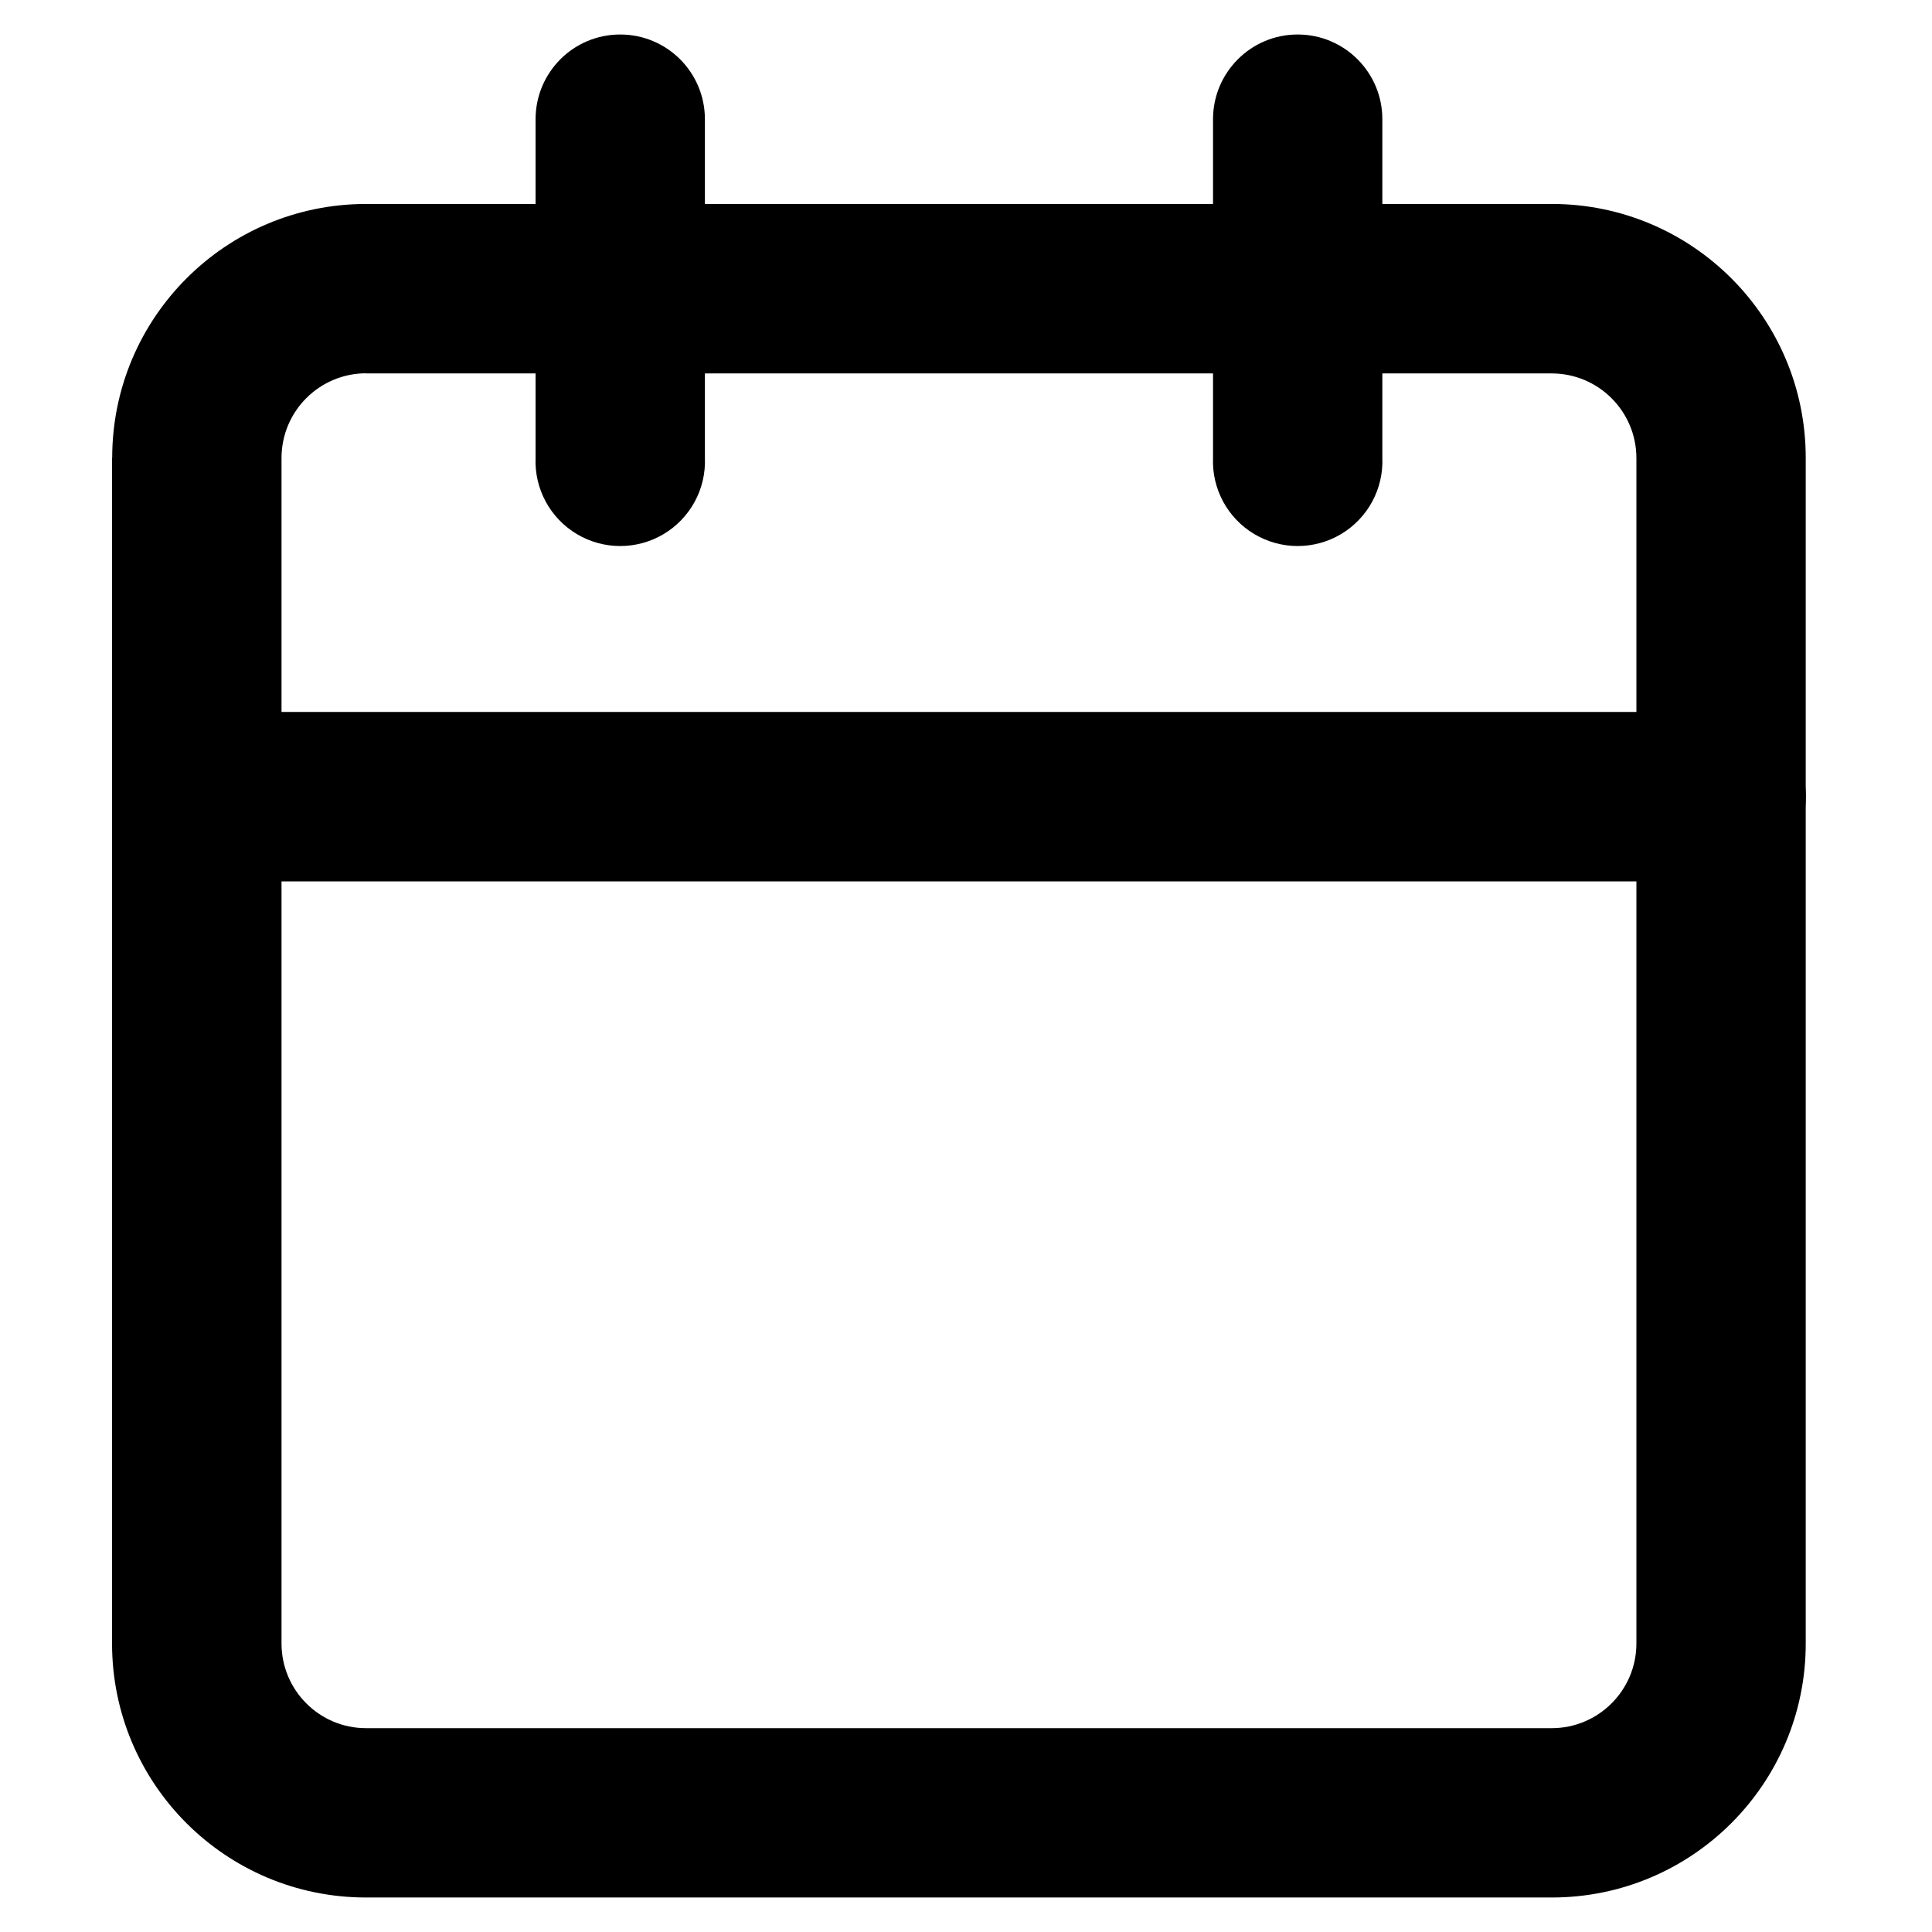
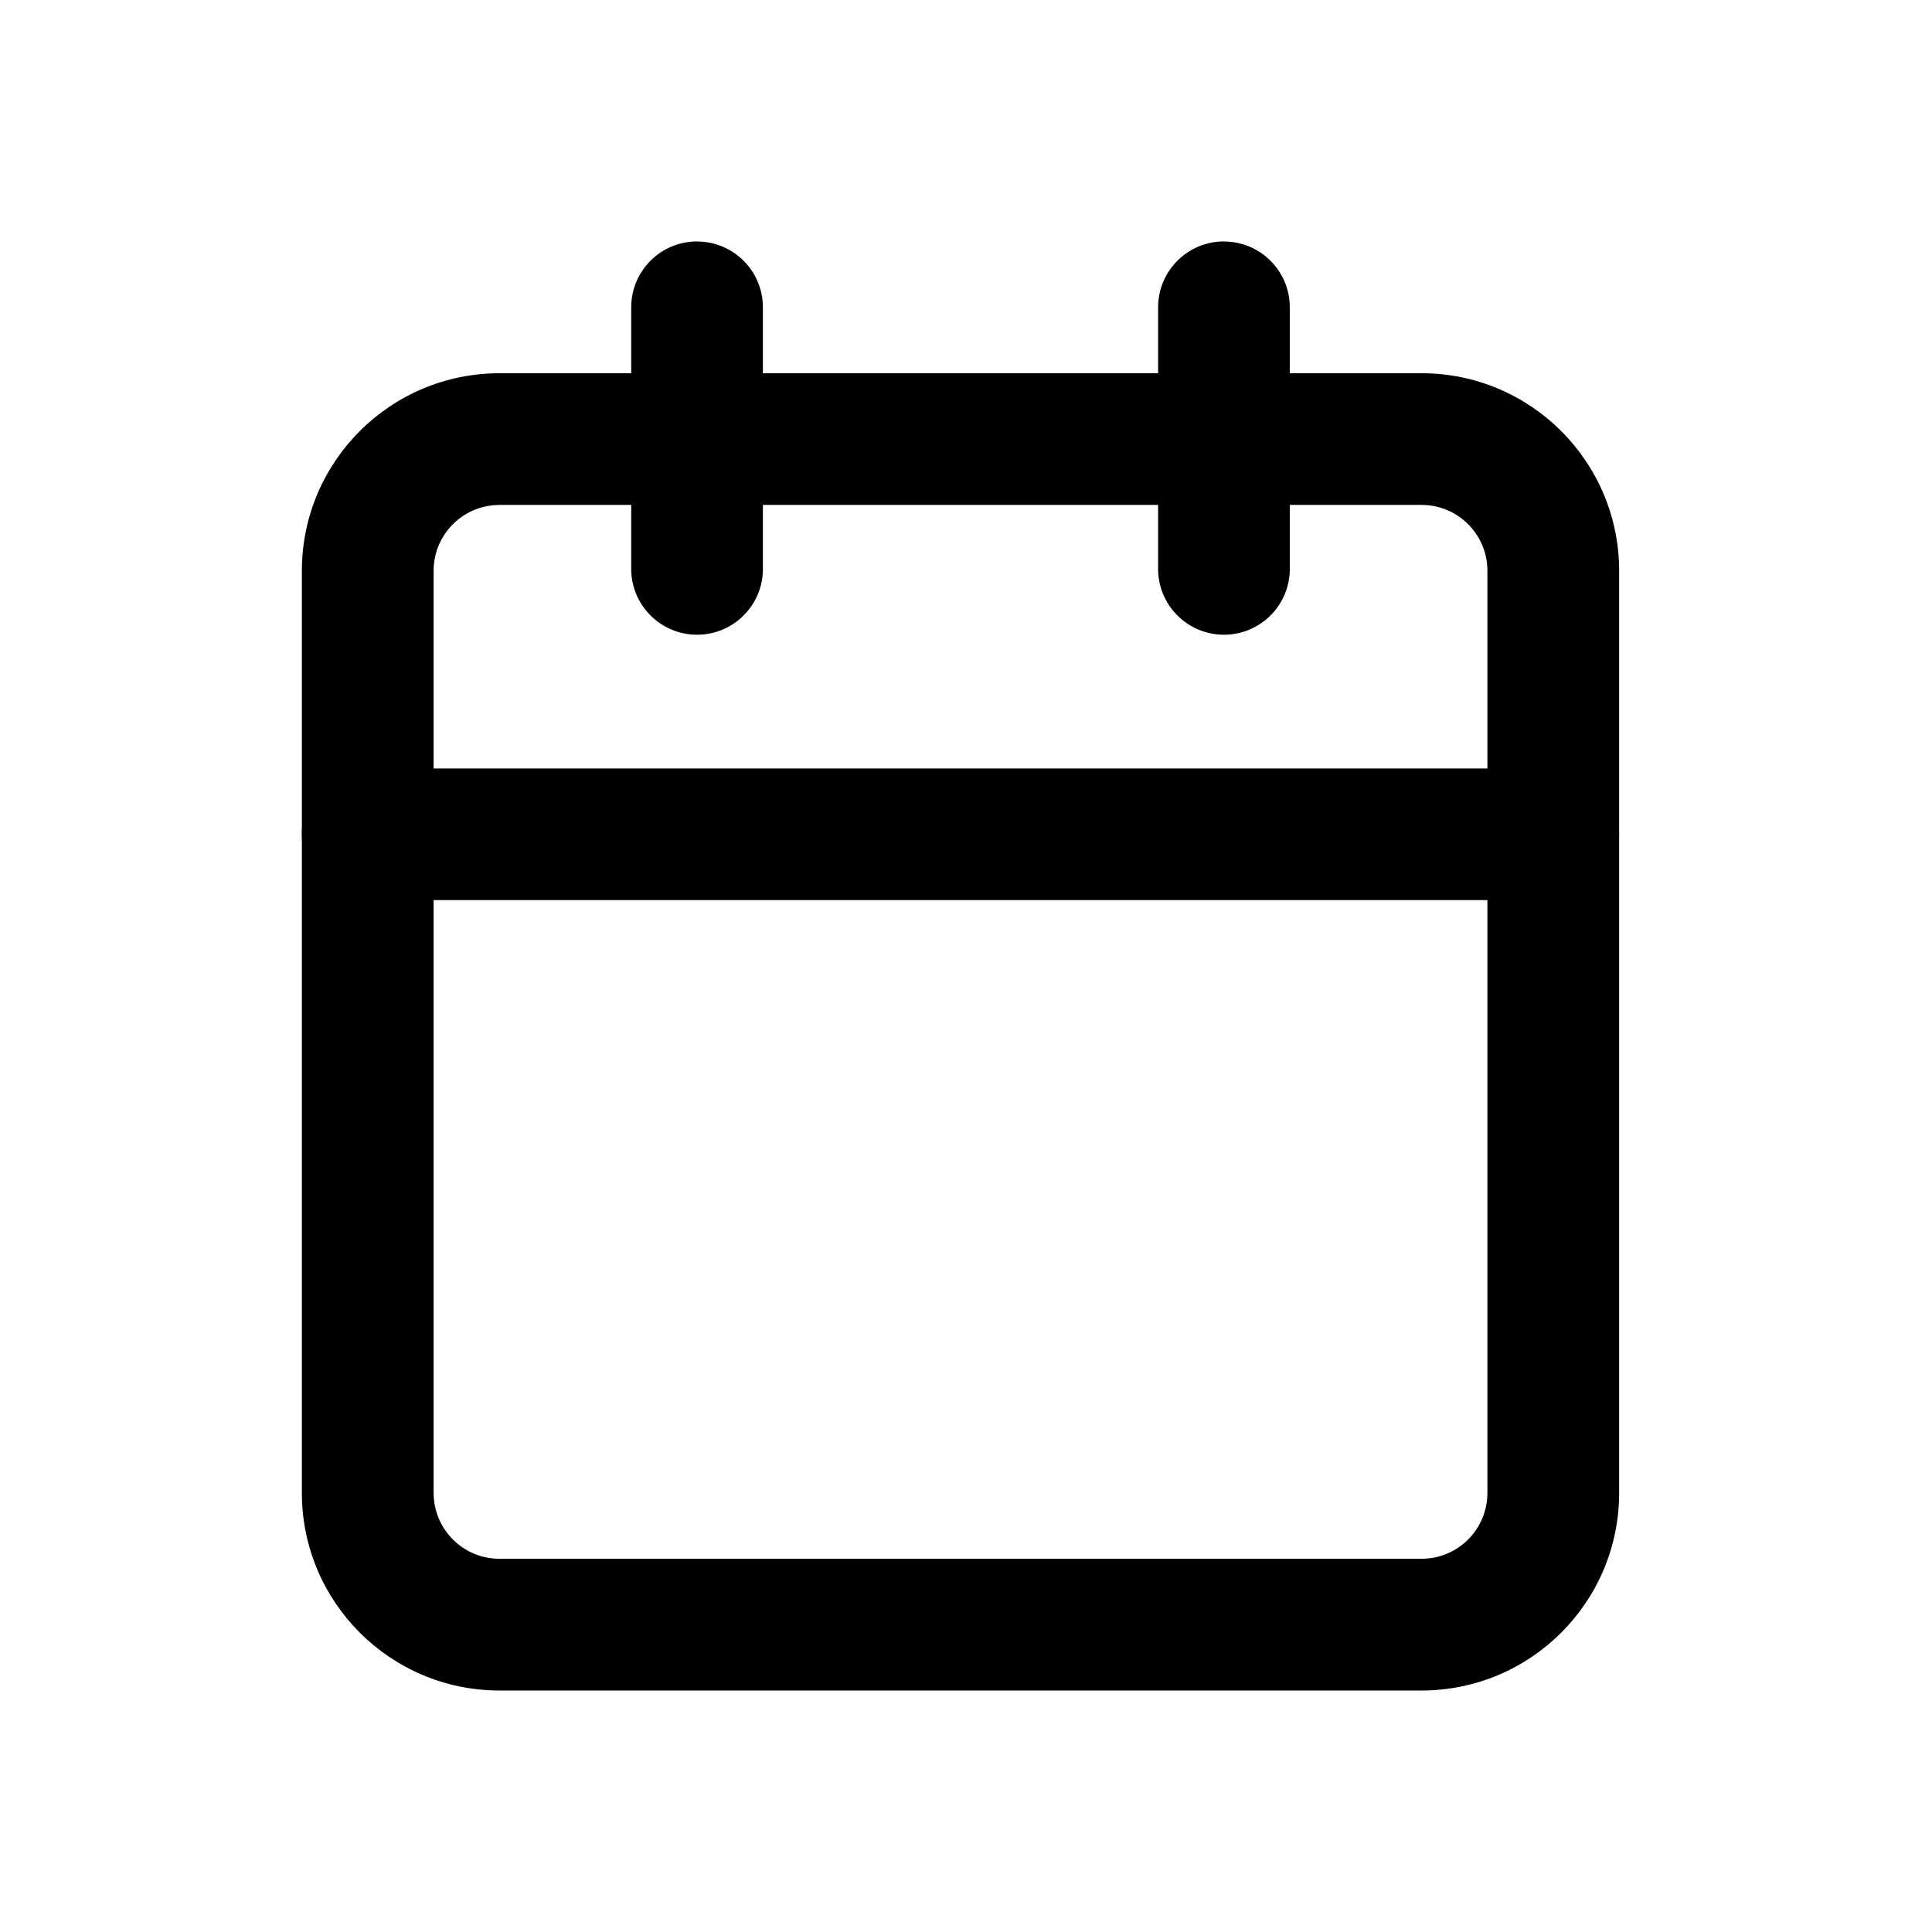
- <svg xmlns="http://www.w3.org/2000/svg" viewBox="0 0 14 14">
-   <path fill-rule="evenodd" d="M2.653 2.705a.614.614 0 0 0-.613.613v8.591c0 .34.275.614.613.614h8.591a.614.614 0 0 0 .614-.614V3.32a.614.614 0 0 0-.614-.614h-8.59Zm-1.84.613a1.84 1.84 0 0 1 1.84-1.84h8.591a1.84 1.84 0 0 1 1.841 1.84v8.591a1.84 1.84 0 0 1-1.84 1.841H2.652a1.84 1.84 0 0 1-1.84-1.84V3.317Z" clip-rule="evenodd" />
-   <path fill-rule="evenodd" d="M9.403.25c.34 0 .614.275.614.614v2.454a.614.614 0 1 1-1.227 0V.864c0-.339.275-.614.613-.614ZM4.494.25c.34 0 .614.275.614.614v2.454a.614.614 0 1 1-1.227 0V.864c0-.339.274-.614.613-.614ZM.813 5.773c0-.339.274-.614.613-.614h11.046a.614.614 0 0 1 0 1.228H1.426a.614.614 0 0 1-.613-.614Z" clip-rule="evenodd" />
+ <svg xmlns="http://www.w3.org/2000/svg" viewBox="0 0 32 32">
+   <path fill-rule="evenodd" d="M8.273 8.364a1.09 1.09 0 0 0-1.091 1.09v15.273c0 .603.488 1.091 1.09 1.091h15.274a1.09 1.09 0 0 0 1.09-1.09V9.454c0-.603-.488-1.091-1.09-1.091H8.273ZM5 9.454a3.273 3.273 0 0 1 3.273-3.272h15.273a3.273 3.273 0 0 1 3.272 3.273v15.272A3.273 3.273 0 0 1 23.545 28H8.274A3.273 3.273 0 0 1 5 24.727V9.455Z" clip-rule="evenodd" />
+   <path fill-rule="evenodd" d="M20.273 4c.602 0 1.09.488 1.09 1.09v4.365a1.091 1.091 0 0 1-2.181 0V5.09c0-.603.488-1.091 1.09-1.091ZM11.546 4c.602 0 1.09.488 1.09 1.09v4.365a1.091 1.091 0 0 1-2.181 0V5.09c0-.603.488-1.091 1.09-1.091ZM5 13.818c0-.602.488-1.09 1.09-1.09h19.637a1.09 1.09 0 1 1 0 2.181H6.091A1.09 1.09 0 0 1 5 13.82Z" clip-rule="evenodd" />
</svg>
